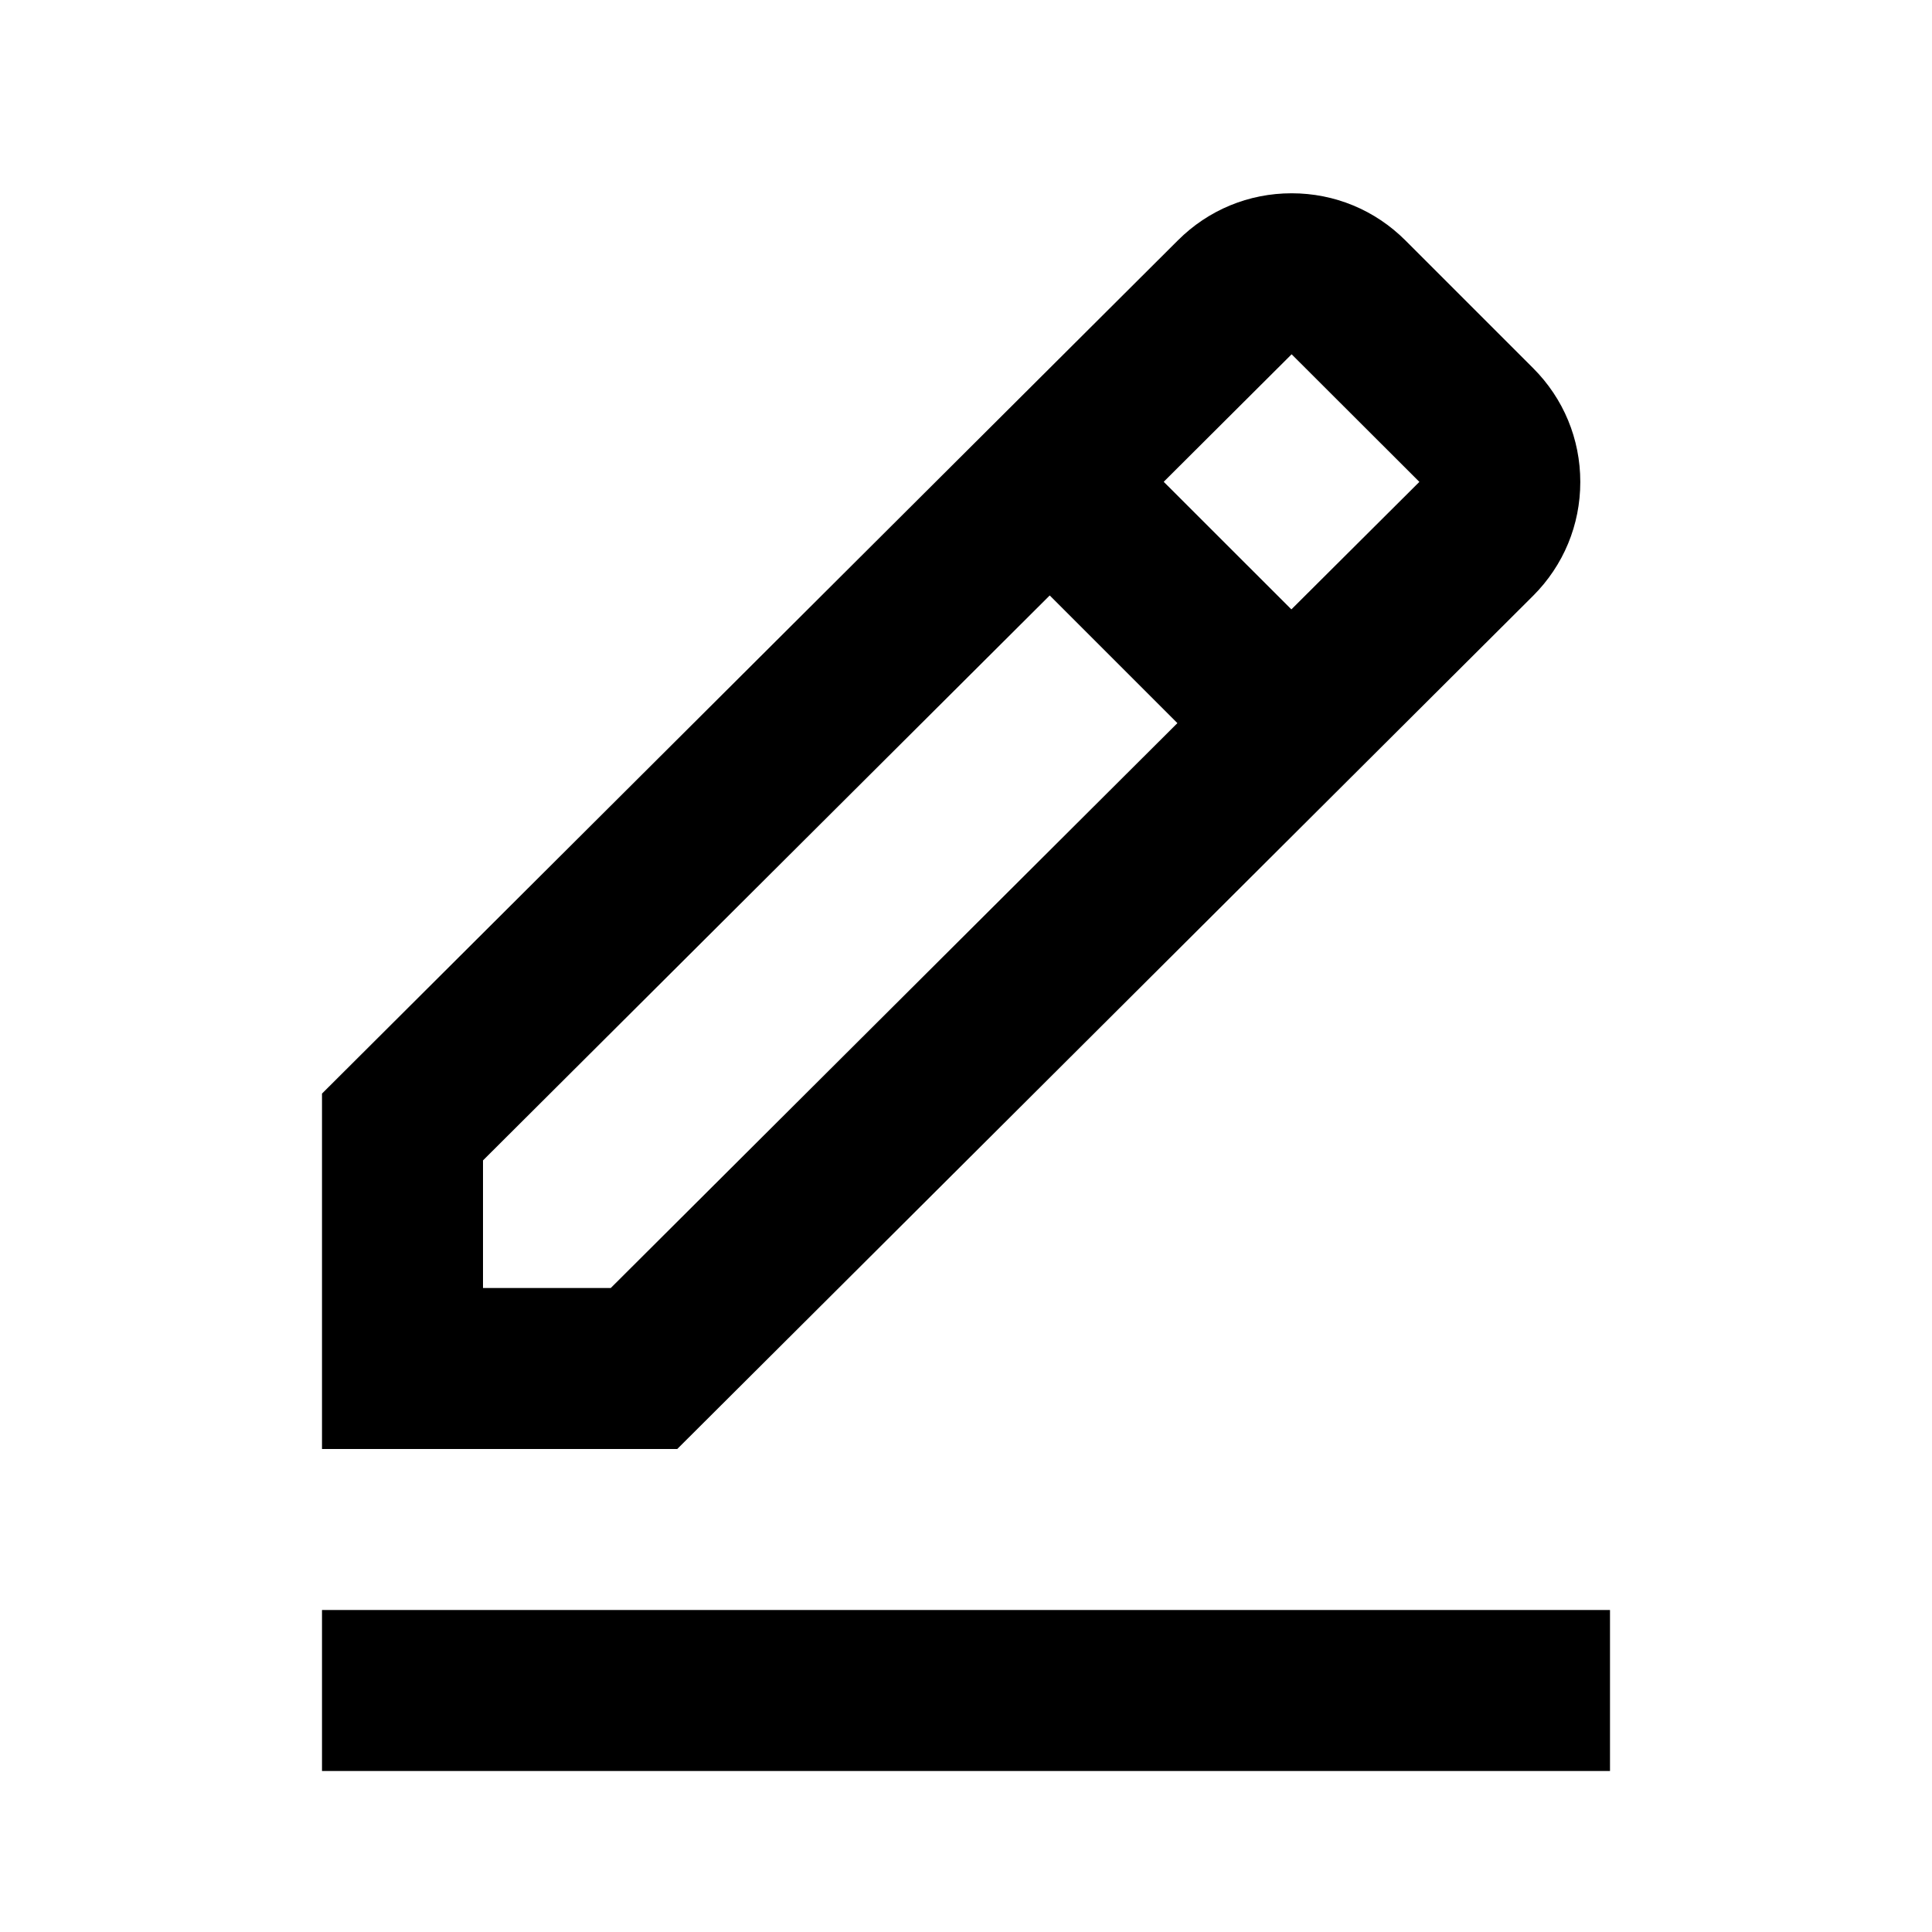
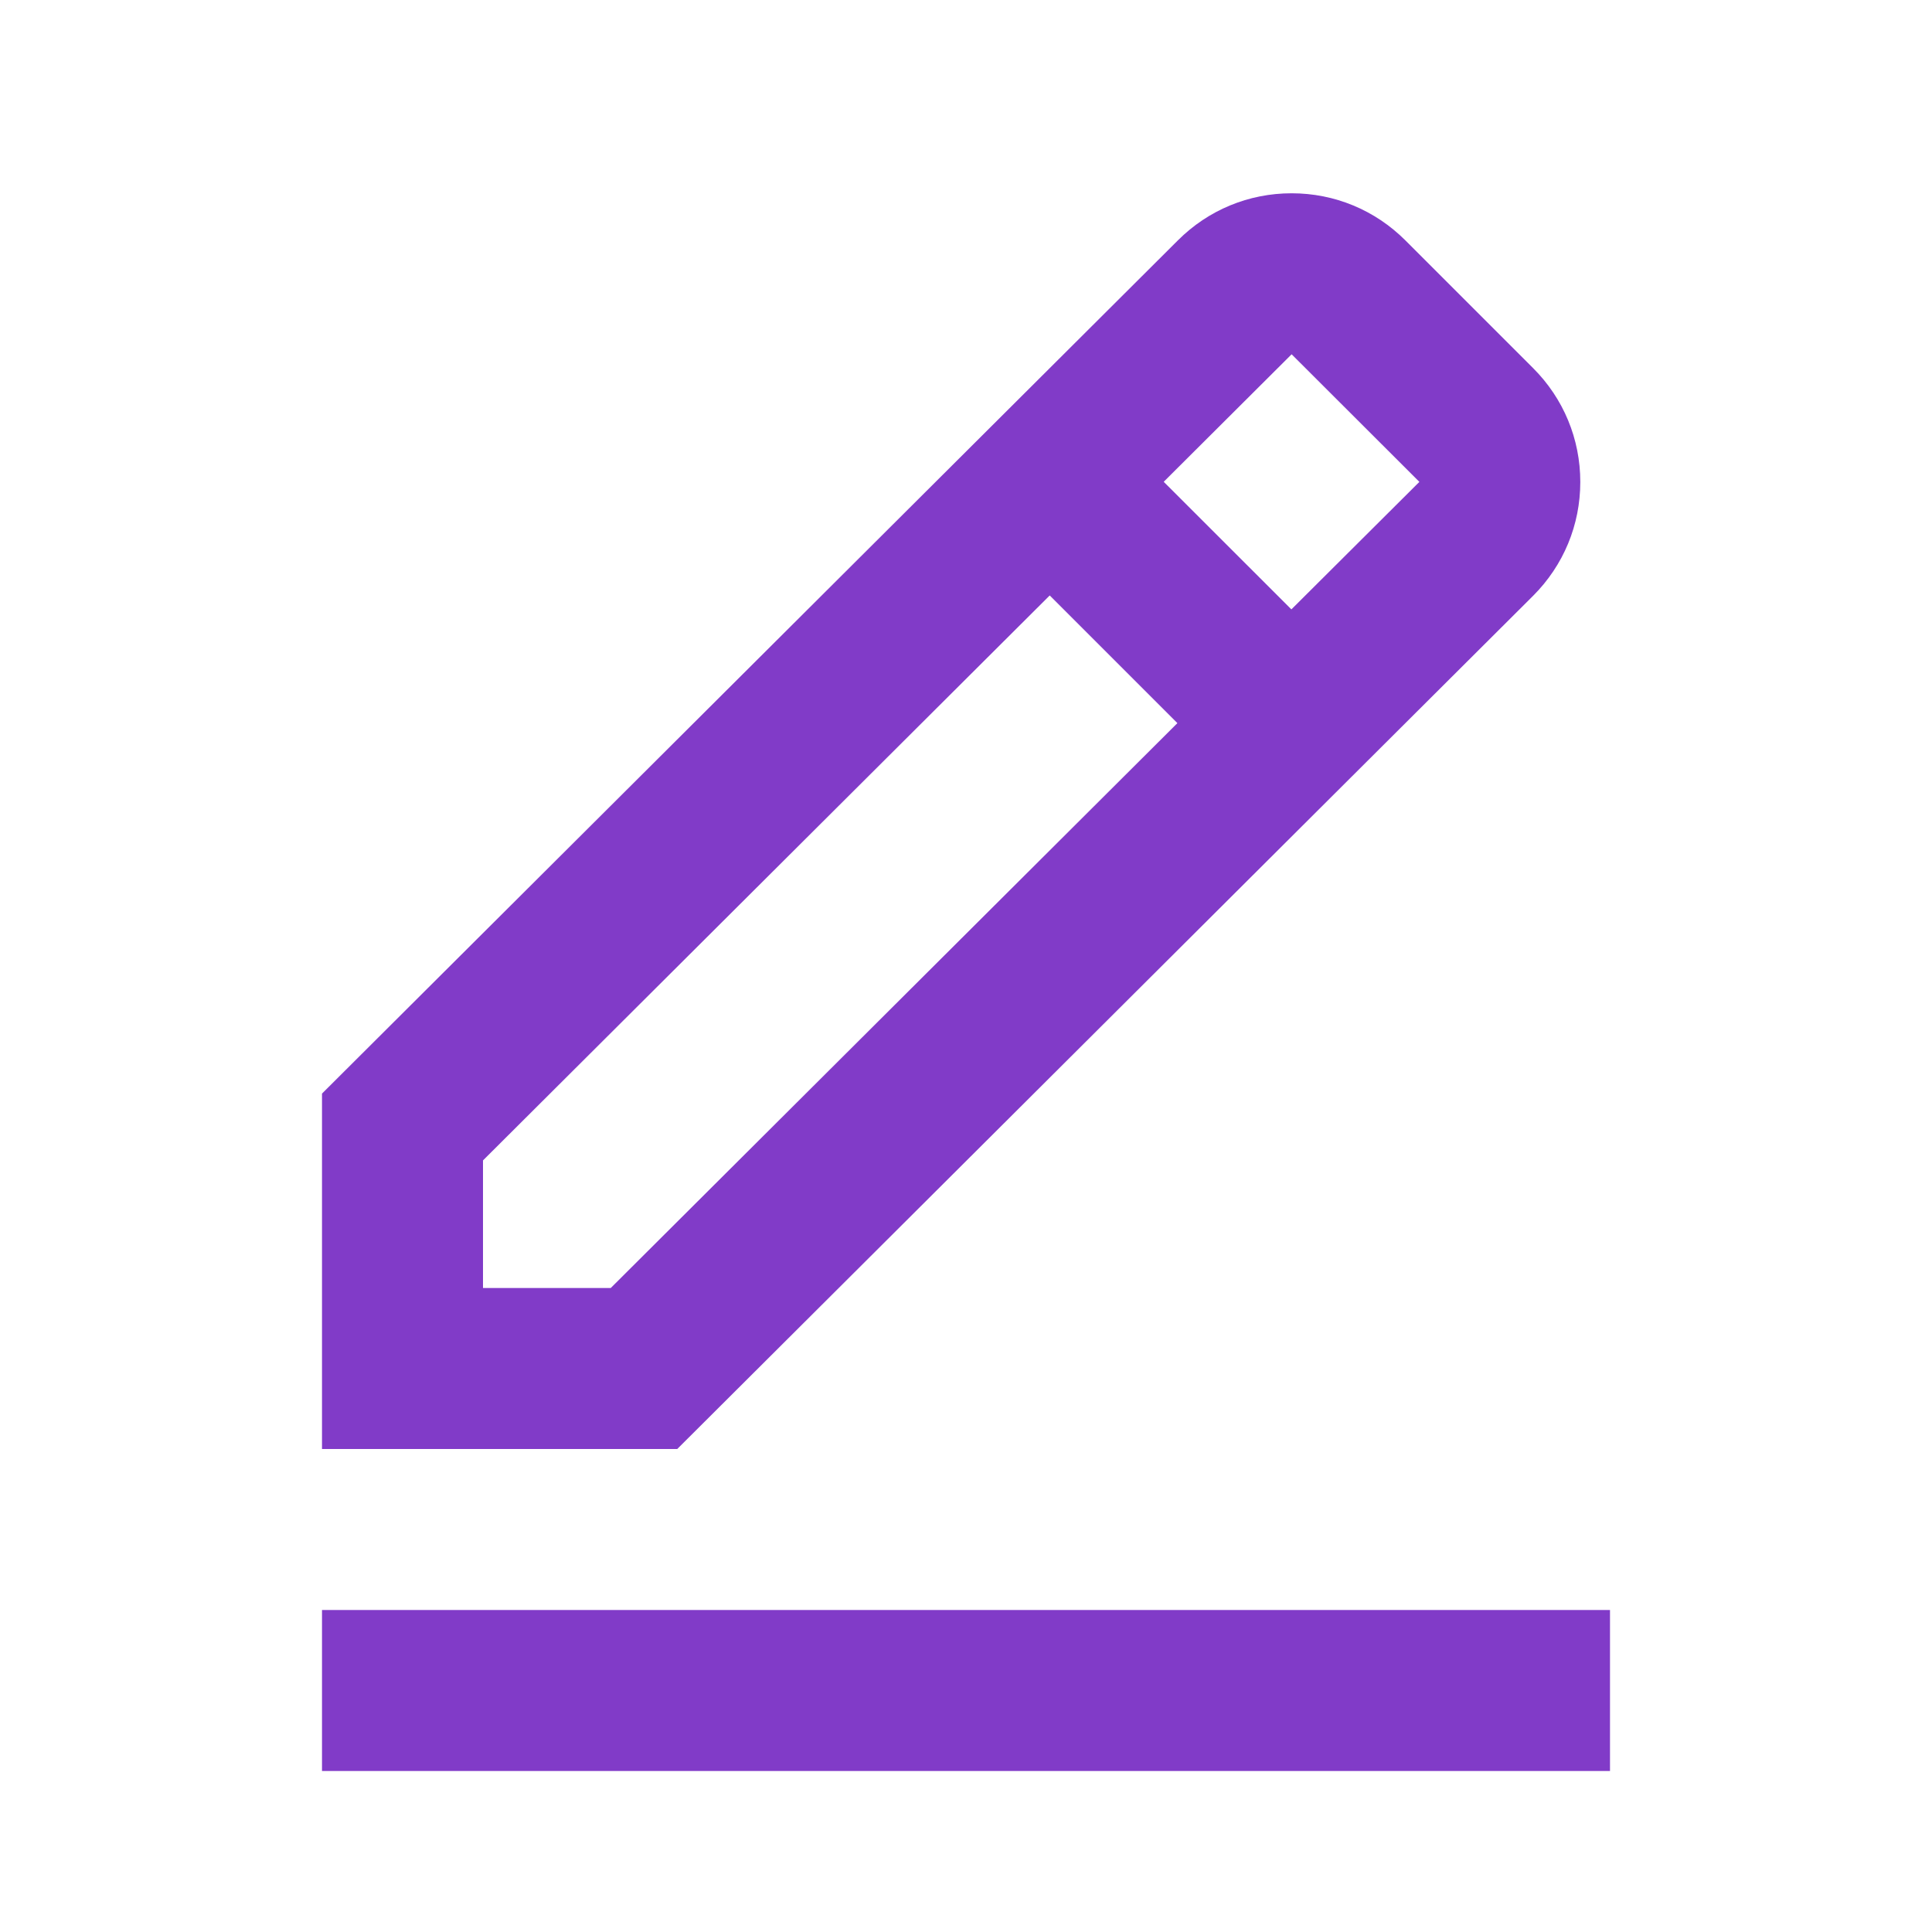
- <svg xmlns="http://www.w3.org/2000/svg" width="24" height="24" viewBox="0 0 24 24">
+ <svg xmlns="http://www.w3.org/2000/svg" width="24" height="24" viewBox="0 0 24 24" fill="#813BC8">
  <path d="M19.045 7.401c.378-.378.586-.88.586-1.414s-.208-1.036-.586-1.414l-1.586-1.586c-.378-.378-.88-.586-1.414-.586s-1.036.208-1.413.585L4 13.585V18h4.413L19.045 7.401zm-3-3 1.587 1.585-1.59 1.584-1.586-1.585 1.589-1.584zM6 16v-1.585l7.04-7.018 1.586 1.586L7.587 16H6zm-2 4h16v2H4z" />
</svg>
